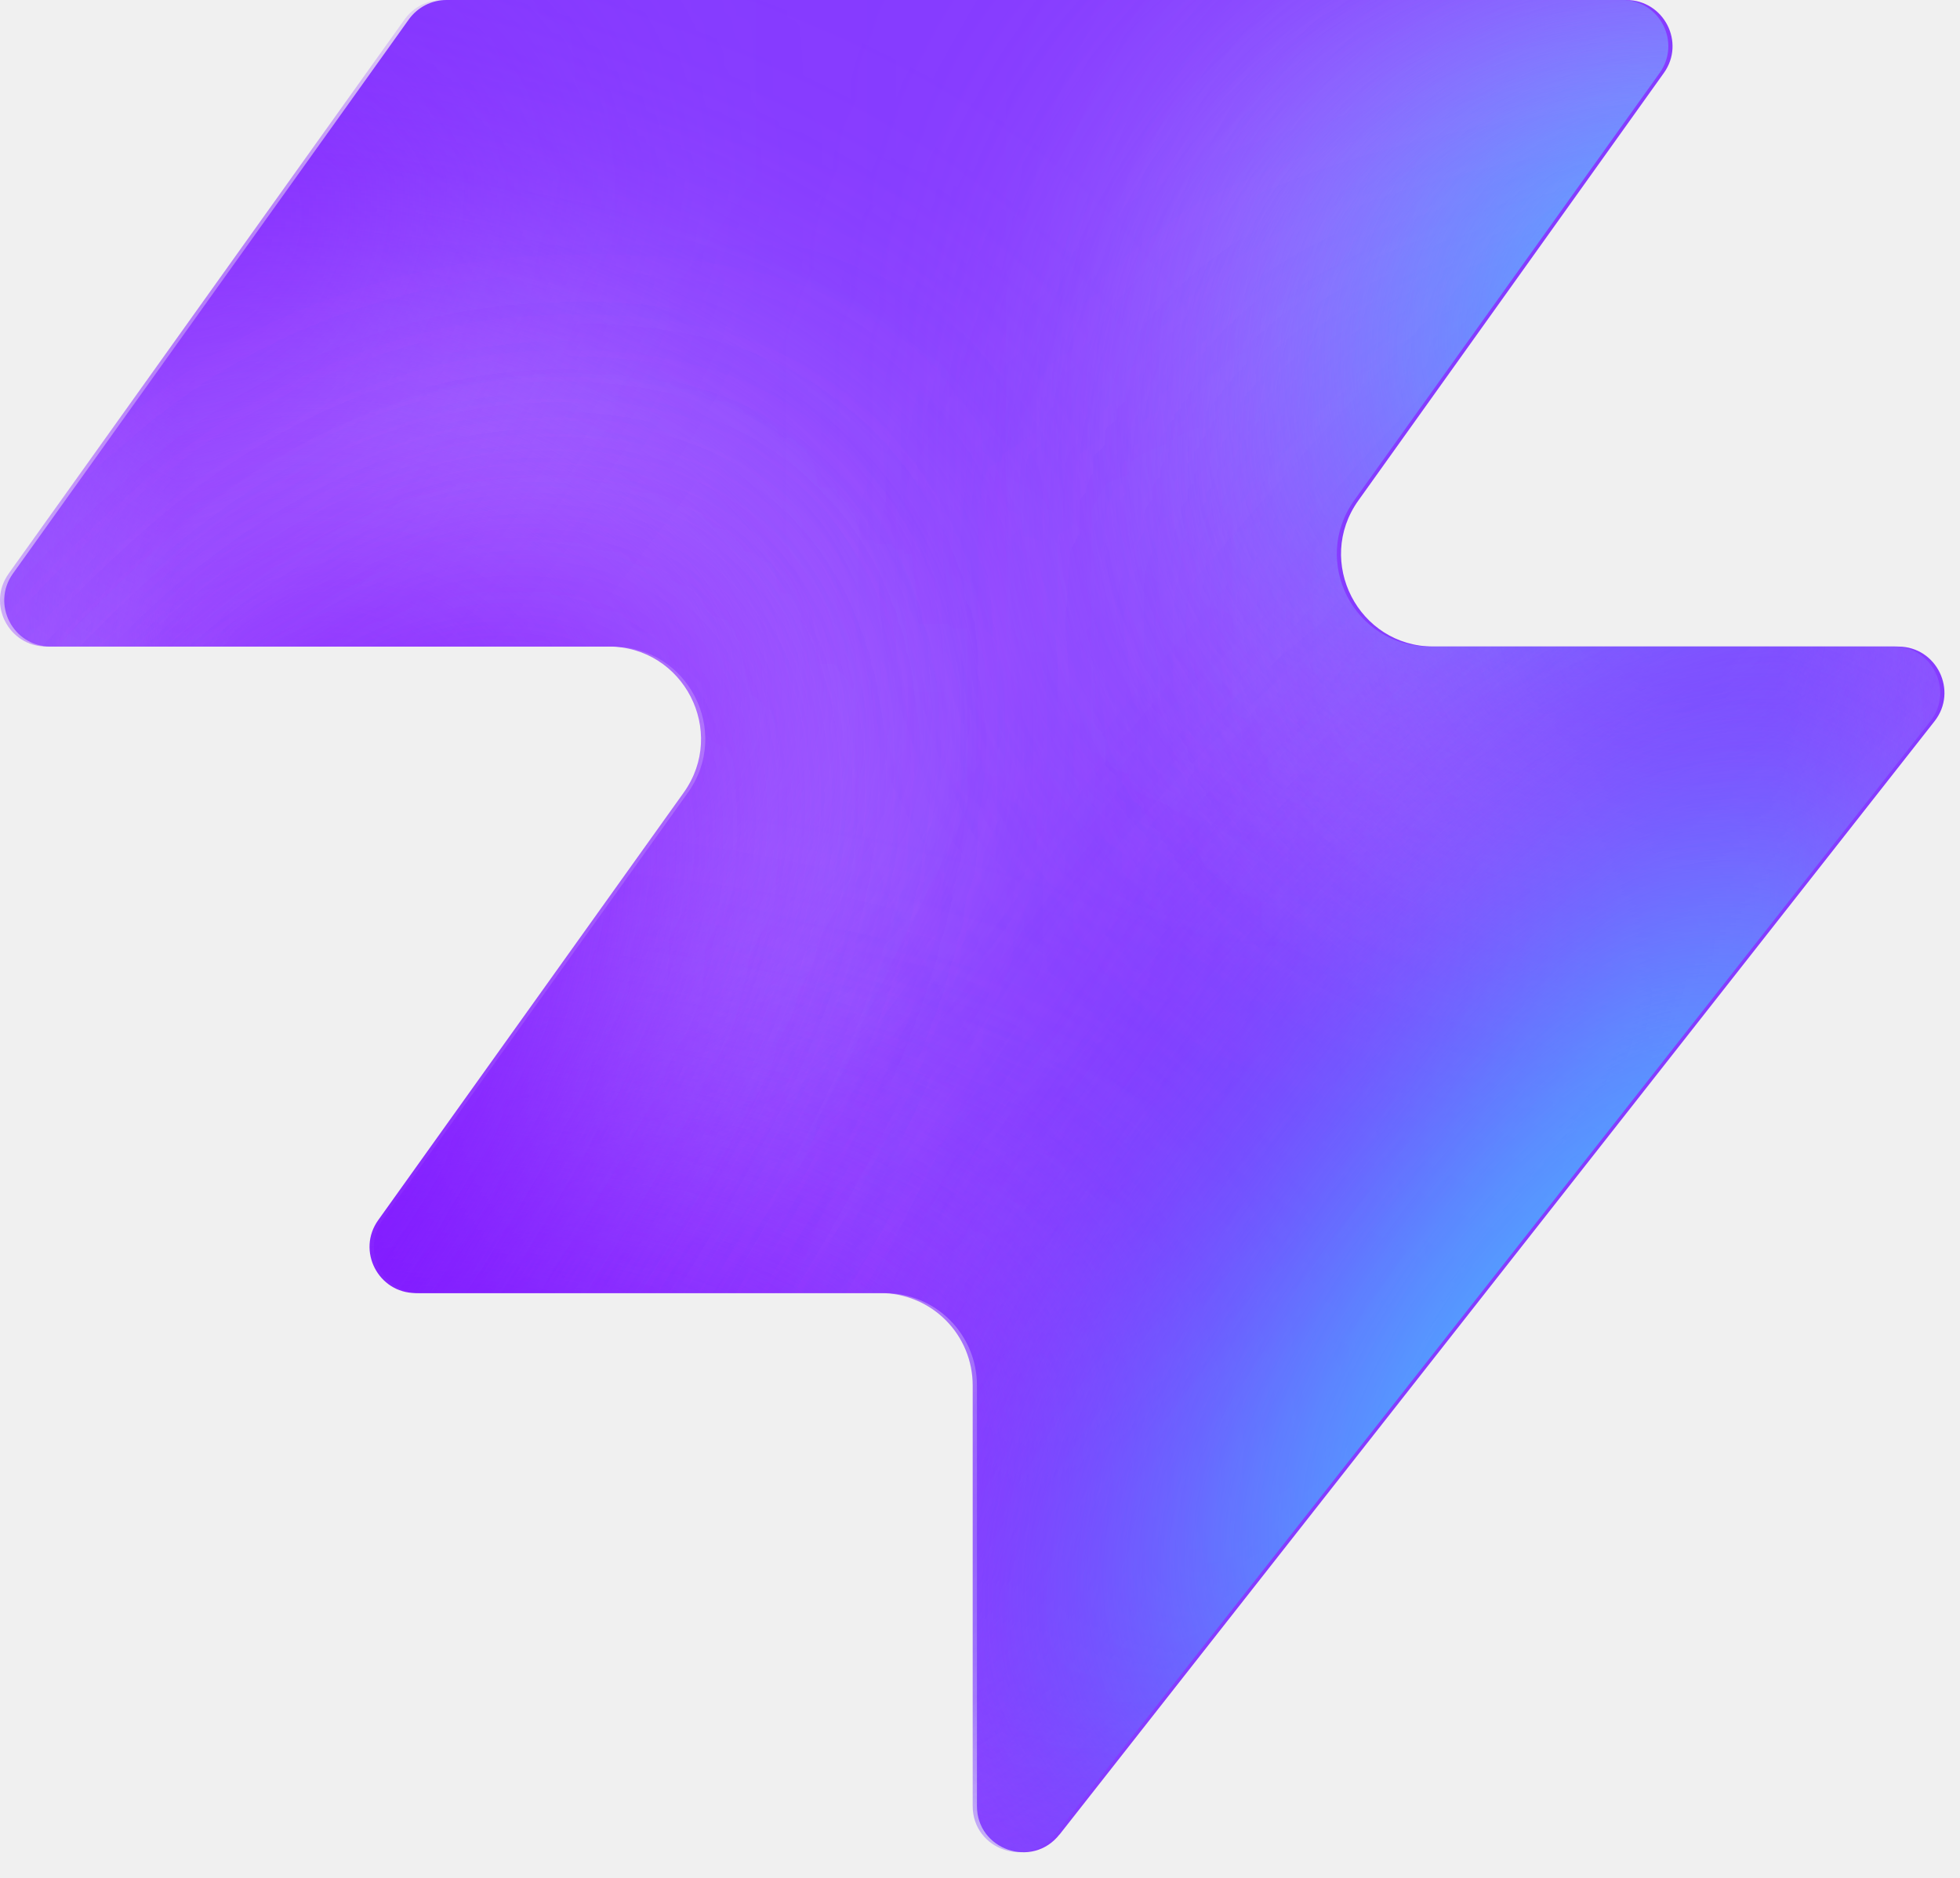
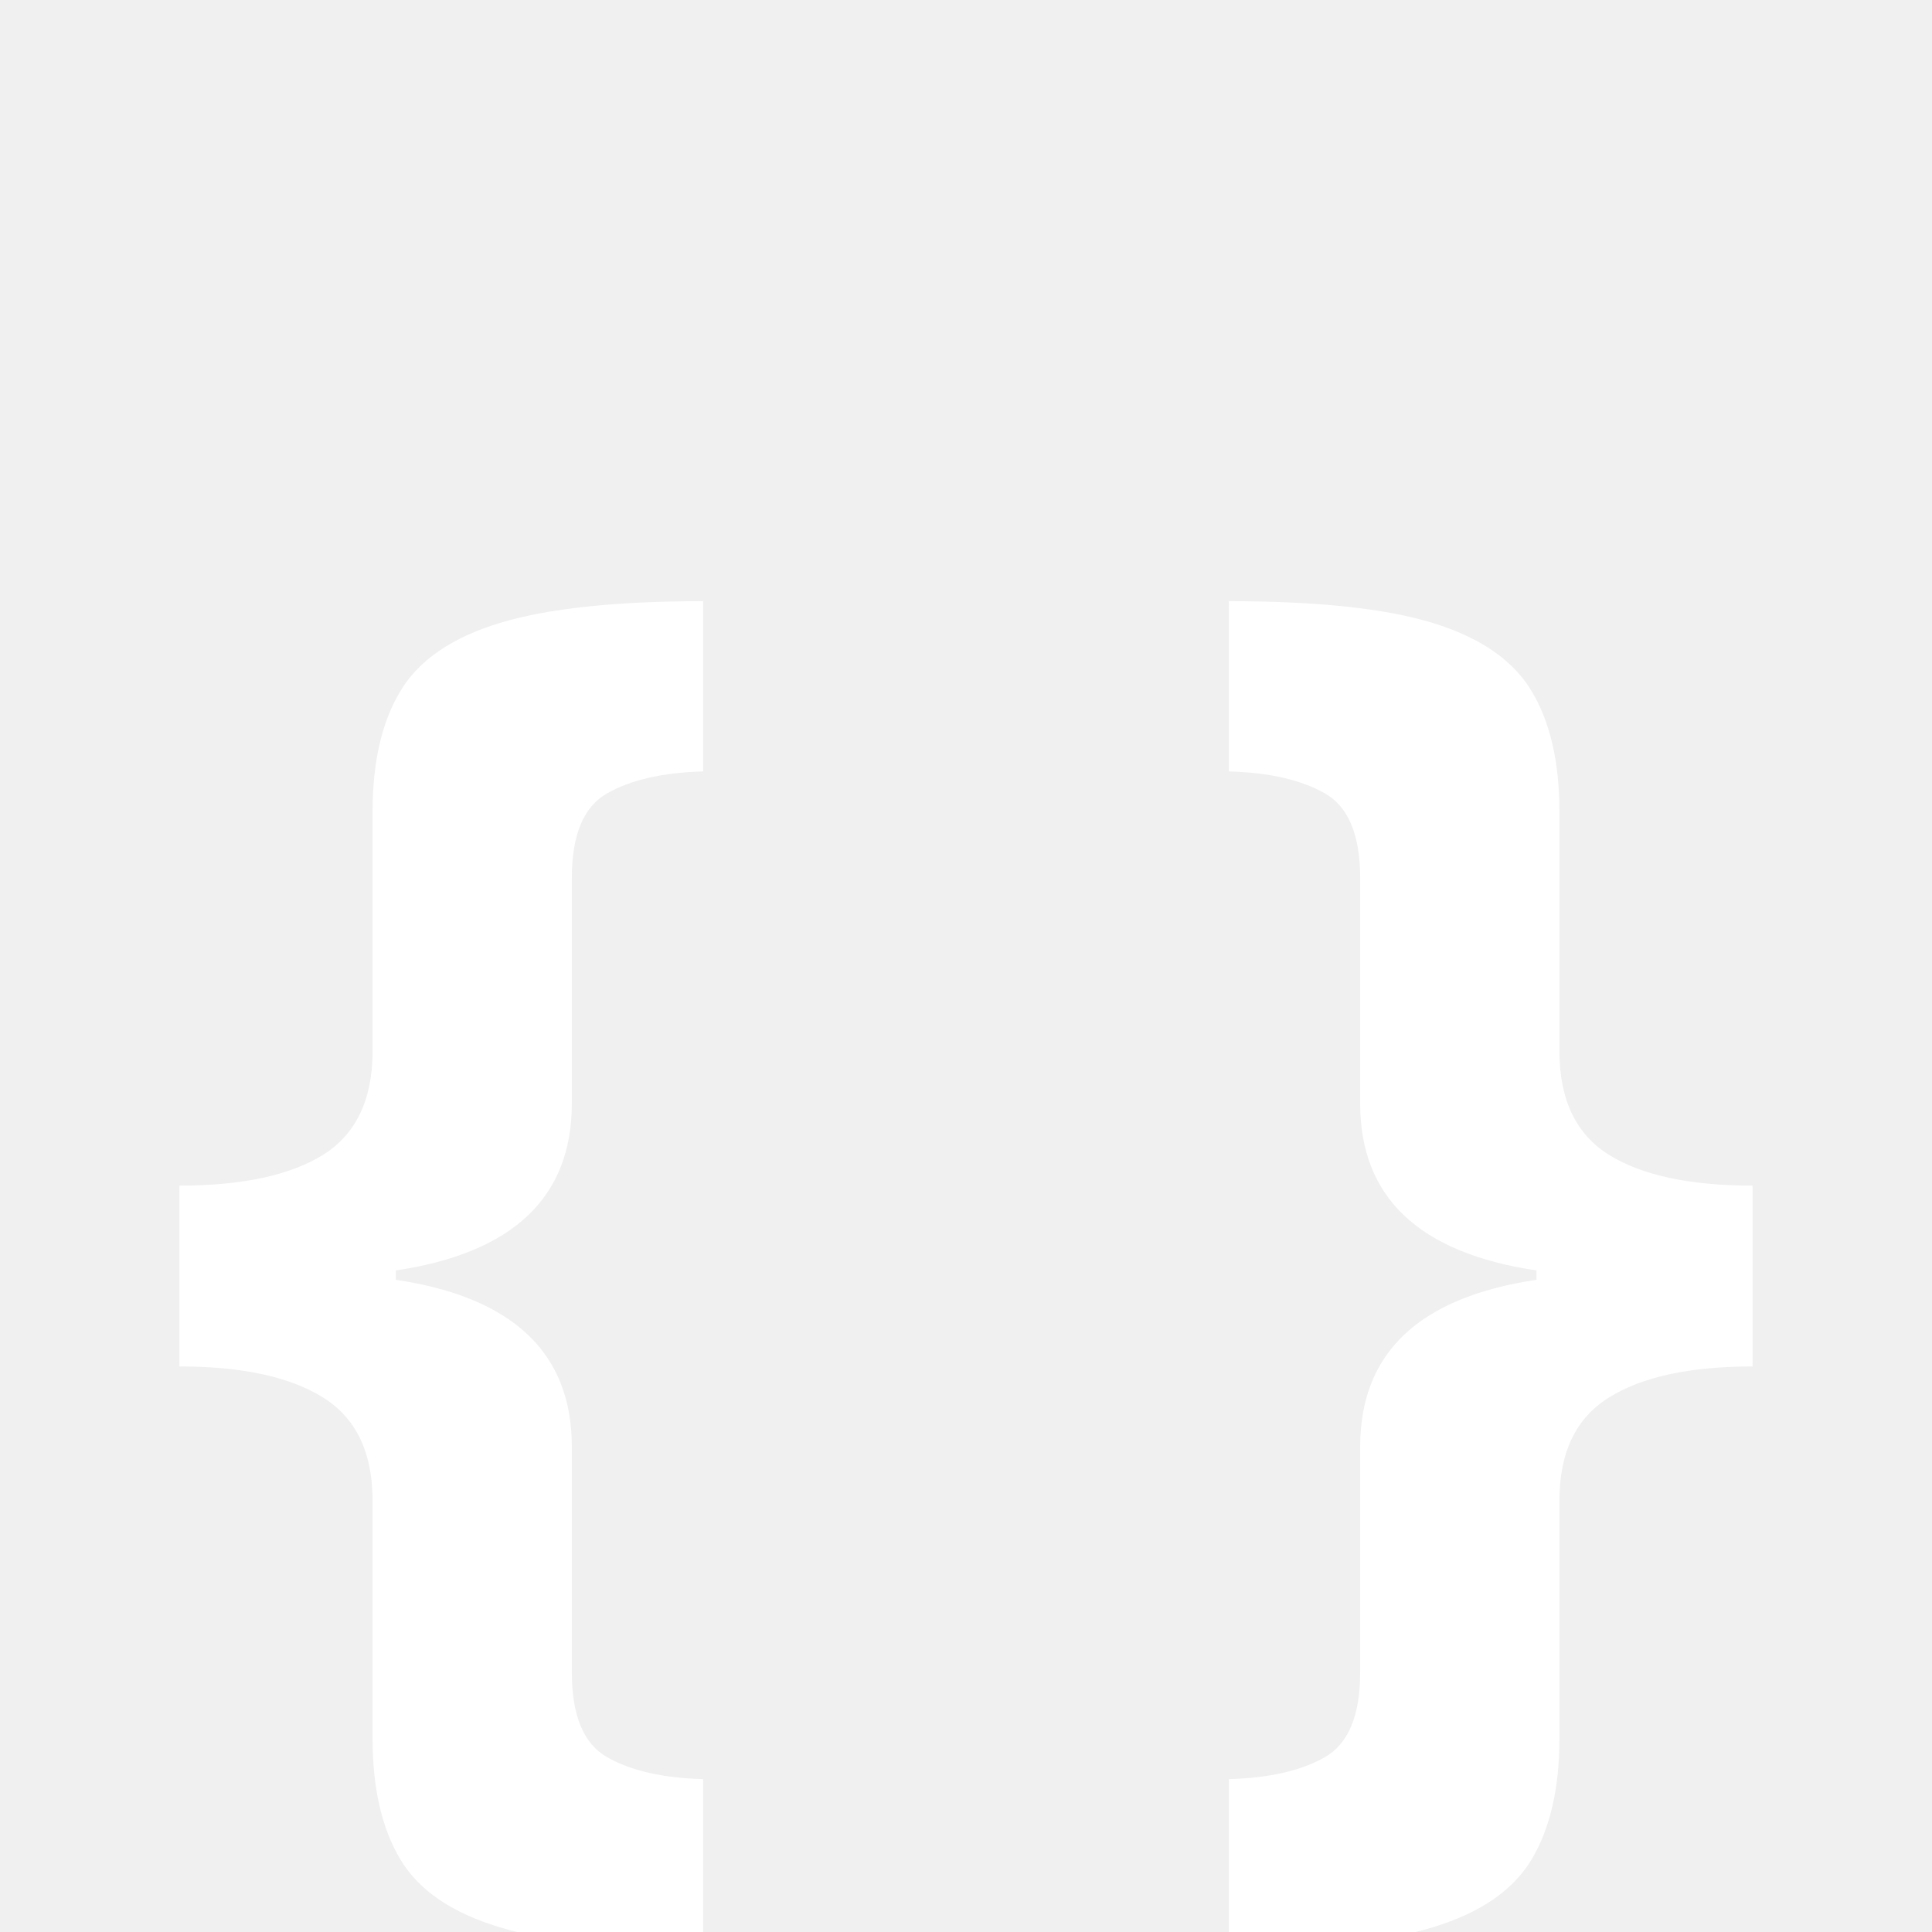
- <svg xmlns="http://www.w3.org/2000/svg" width="48" height="46" fill="none" viewBox="0 0 48 46">
-   <path fill="#863bff" d="M25.946 44.938c-.664.845-2.021.375-2.021-.698V33.937a2.26 2.26 0 0 0-2.262-2.262H10.287c-.92 0-1.456-1.04-.92-1.788l7.48-10.471c1.07-1.497 0-3.578-1.842-3.578H1.237c-.92 0-1.456-1.04-.92-1.788L10.013.474c.214-.297.556-.474.92-.474h28.894c.92 0 1.456 1.04.92 1.788l-7.48 10.471c-1.07 1.498 0 3.579 1.842 3.579h11.377c.943 0 1.473 1.088.89 1.83L25.947 44.94z" style="fill:#863bff;fill:color(display-p3 .525 .23 1);fill-opacity:1" />
-   <mask id="a" width="48" height="46" x="0" y="0" maskUnits="userSpaceOnUse" style="mask-type:alpha">
-     <path fill="#000" d="M25.842 44.938c-.664.844-2.021.375-2.021-.698V33.937a2.26 2.26 0 0 0-2.262-2.262H10.183c-.92 0-1.456-1.04-.92-1.788l7.48-10.471c1.07-1.498 0-3.579-1.842-3.579H1.133c-.92 0-1.456-1.04-.92-1.787L9.91.473c.214-.297.556-.474.92-.474h28.894c.92 0 1.456 1.04.92 1.788l-7.48 10.471c-1.07 1.498 0 3.578 1.842 3.578h11.377c.943 0 1.473 1.088.89 1.832L25.843 44.94z" style="fill:#000;fill-opacity:1" />
-   </mask>
-   <g mask="url(#a)">
-     <g filter="url(#b)">
-       <ellipse cx="5.508" cy="14.704" fill="#ede6ff" rx="5.508" ry="14.704" style="fill:#ede6ff;fill:color(display-p3 .927 .903 1);fill-opacity:1" transform="matrix(.00324 1 1 -.00324 -4.47 31.516)" />
-     </g>
-     <g filter="url(#c)">
-       <ellipse cx="10.399" cy="29.851" fill="#ede6ff" rx="10.399" ry="29.851" style="fill:#ede6ff;fill:color(display-p3 .927 .903 1);fill-opacity:1" transform="matrix(.00324 1 1 -.00324 -39.328 7.883)" />
-     </g>
-     <g filter="url(#d)">
-       <ellipse cx="5.508" cy="30.487" fill="#7e14ff" rx="5.508" ry="30.487" style="fill:#7e14ff;fill:color(display-p3 .492 .077 1);fill-opacity:1" transform="rotate(89.814 -25.913 -14.639)scale(1 -1)" />
-     </g>
-     <g filter="url(#e)">
-       <ellipse cx="5.508" cy="30.599" fill="#7e14ff" rx="5.508" ry="30.599" style="fill:#7e14ff;fill:color(display-p3 .492 .077 1);fill-opacity:1" transform="rotate(89.814 -32.644 -3.334)scale(1 -1)" />
-     </g>
-     <g filter="url(#f)">
-       <ellipse cx="5.508" cy="30.599" fill="#7e14ff" rx="5.508" ry="30.599" style="fill:#7e14ff;fill:color(display-p3 .492 .077 1);fill-opacity:1" transform="matrix(.00324 1 1 -.00324 -34.34 30.47)" />
-     </g>
-     <g filter="url(#g)">
-       <ellipse cx="14.072" cy="22.078" fill="#ede6ff" rx="14.072" ry="22.078" style="fill:#ede6ff;fill:color(display-p3 .927 .903 1);fill-opacity:1" transform="rotate(93.35 24.506 48.493)scale(-1 1)" />
-     </g>
-     <g filter="url(#h)">
-       <ellipse cx="3.47" cy="21.501" fill="#7e14ff" rx="3.47" ry="21.501" style="fill:#7e14ff;fill:color(display-p3 .492 .077 1);fill-opacity:1" transform="rotate(89.009 28.708 47.59)scale(-1 1)" />
-     </g>
-     <g filter="url(#i)">
-       <ellipse cx="3.47" cy="21.501" fill="#7e14ff" rx="3.47" ry="21.501" style="fill:#7e14ff;fill:color(display-p3 .492 .077 1);fill-opacity:1" transform="rotate(89.009 28.708 47.59)scale(-1 1)" />
-     </g>
-     <g filter="url(#j)">
-       <ellipse cx=".387" cy="8.972" fill="#7e14ff" rx="4.407" ry="29.108" style="fill:#7e14ff;fill:color(display-p3 .492 .077 1);fill-opacity:1" transform="rotate(39.51 .387 8.972)" />
-     </g>
-     <g filter="url(#k)">
-       <ellipse cx="47.523" cy="-6.092" fill="#7e14ff" rx="4.407" ry="29.108" style="fill:#7e14ff;fill:color(display-p3 .492 .077 1);fill-opacity:1" transform="rotate(37.892 47.523 -6.092)" />
-     </g>
-     <g filter="url(#l)">
-       <ellipse cx="41.412" cy="6.333" fill="#47bfff" rx="5.971" ry="9.665" style="fill:#47bfff;fill:color(display-p3 .28 .748 1);fill-opacity:1" transform="rotate(37.892 41.412 6.333)" />
-     </g>
-     <g filter="url(#m)">
-       <ellipse cx="-1.879" cy="38.332" fill="#7e14ff" rx="4.407" ry="29.108" style="fill:#7e14ff;fill:color(display-p3 .492 .077 1);fill-opacity:1" transform="rotate(37.892 -1.88 38.332)" />
-     </g>
-     <g filter="url(#n)">
-       <ellipse cx="-1.879" cy="38.332" fill="#7e14ff" rx="4.407" ry="29.108" style="fill:#7e14ff;fill:color(display-p3 .492 .077 1);fill-opacity:1" transform="rotate(37.892 -1.88 38.332)" />
-     </g>
-     <g filter="url(#o)">
-       <ellipse cx="35.651" cy="29.907" fill="#7e14ff" rx="4.407" ry="29.108" style="fill:#7e14ff;fill:color(display-p3 .492 .077 1);fill-opacity:1" transform="rotate(37.892 35.651 29.907)" />
-     </g>
-     <g filter="url(#p)">
-       <ellipse cx="38.418" cy="32.4" fill="#47bfff" rx="5.971" ry="15.297" style="fill:#47bfff;fill:color(display-p3 .28 .748 1);fill-opacity:1" transform="rotate(37.892 38.418 32.4)" />
-     </g>
-   </g>
-   <defs>
-     <filter id="b" width="60.045" height="41.654" x="-19.77" y="16.149" color-interpolation-filters="sRGB" filterUnits="userSpaceOnUse">
-       <feFlood flood-opacity="0" result="BackgroundImageFix" />
-       <feBlend in="SourceGraphic" in2="BackgroundImageFix" result="shape" />
-       <feGaussianBlur result="effect1_foregroundBlur_2002_17158" stdDeviation="7.659" />
-     </filter>
-     <filter id="c" width="90.34" height="51.437" x="-54.613" y="-7.533" color-interpolation-filters="sRGB" filterUnits="userSpaceOnUse">
-       <feFlood flood-opacity="0" result="BackgroundImageFix" />
-       <feBlend in="SourceGraphic" in2="BackgroundImageFix" result="shape" />
-       <feGaussianBlur result="effect1_foregroundBlur_2002_17158" stdDeviation="7.659" />
-     </filter>
-     <filter id="d" width="79.355" height="29.4" x="-49.64" y="2.03" color-interpolation-filters="sRGB" filterUnits="userSpaceOnUse">
-       <feFlood flood-opacity="0" result="BackgroundImageFix" />
-       <feBlend in="SourceGraphic" in2="BackgroundImageFix" result="shape" />
-       <feGaussianBlur result="effect1_foregroundBlur_2002_17158" stdDeviation="4.596" />
-     </filter>
-     <filter id="e" width="79.579" height="29.4" x="-45.045" y="20.029" color-interpolation-filters="sRGB" filterUnits="userSpaceOnUse">
-       <feFlood flood-opacity="0" result="BackgroundImageFix" />
-       <feBlend in="SourceGraphic" in2="BackgroundImageFix" result="shape" />
-       <feGaussianBlur result="effect1_foregroundBlur_2002_17158" stdDeviation="4.596" />
-     </filter>
-     <filter id="f" width="79.579" height="29.4" x="-43.513" y="21.178" color-interpolation-filters="sRGB" filterUnits="userSpaceOnUse">
-       <feFlood flood-opacity="0" result="BackgroundImageFix" />
-       <feBlend in="SourceGraphic" in2="BackgroundImageFix" result="shape" />
-       <feGaussianBlur result="effect1_foregroundBlur_2002_17158" stdDeviation="4.596" />
-     </filter>
-     <filter id="g" width="74.749" height="58.852" x="15.756" y="-17.901" color-interpolation-filters="sRGB" filterUnits="userSpaceOnUse">
-       <feFlood flood-opacity="0" result="BackgroundImageFix" />
-       <feBlend in="SourceGraphic" in2="BackgroundImageFix" result="shape" />
-       <feGaussianBlur result="effect1_foregroundBlur_2002_17158" stdDeviation="7.659" />
-     </filter>
-     <filter id="h" width="61.377" height="25.362" x="23.548" y="2.284" color-interpolation-filters="sRGB" filterUnits="userSpaceOnUse">
-       <feFlood flood-opacity="0" result="BackgroundImageFix" />
-       <feBlend in="SourceGraphic" in2="BackgroundImageFix" result="shape" />
-       <feGaussianBlur result="effect1_foregroundBlur_2002_17158" stdDeviation="4.596" />
-     </filter>
-     <filter id="i" width="61.377" height="25.362" x="23.548" y="2.284" color-interpolation-filters="sRGB" filterUnits="userSpaceOnUse">
-       <feFlood flood-opacity="0" result="BackgroundImageFix" />
-       <feBlend in="SourceGraphic" in2="BackgroundImageFix" result="shape" />
-       <feGaussianBlur result="effect1_foregroundBlur_2002_17158" stdDeviation="4.596" />
-     </filter>
-     <filter id="j" width="56.045" height="63.649" x="-27.636" y="-22.853" color-interpolation-filters="sRGB" filterUnits="userSpaceOnUse">
-       <feFlood flood-opacity="0" result="BackgroundImageFix" />
-       <feBlend in="SourceGraphic" in2="BackgroundImageFix" result="shape" />
-       <feGaussianBlur result="effect1_foregroundBlur_2002_17158" stdDeviation="4.596" />
-     </filter>
-     <filter id="k" width="54.814" height="64.646" x="20.116" y="-38.415" color-interpolation-filters="sRGB" filterUnits="userSpaceOnUse">
-       <feFlood flood-opacity="0" result="BackgroundImageFix" />
-       <feBlend in="SourceGraphic" in2="BackgroundImageFix" result="shape" />
-       <feGaussianBlur result="effect1_foregroundBlur_2002_17158" stdDeviation="4.596" />
-     </filter>
-     <filter id="l" width="33.541" height="35.313" x="24.641" y="-11.323" color-interpolation-filters="sRGB" filterUnits="userSpaceOnUse">
-       <feFlood flood-opacity="0" result="BackgroundImageFix" />
-       <feBlend in="SourceGraphic" in2="BackgroundImageFix" result="shape" />
-       <feGaussianBlur result="effect1_foregroundBlur_2002_17158" stdDeviation="4.596" />
-     </filter>
-     <filter id="m" width="54.814" height="64.646" x="-29.286" y="6.009" color-interpolation-filters="sRGB" filterUnits="userSpaceOnUse">
-       <feFlood flood-opacity="0" result="BackgroundImageFix" />
-       <feBlend in="SourceGraphic" in2="BackgroundImageFix" result="shape" />
-       <feGaussianBlur result="effect1_foregroundBlur_2002_17158" stdDeviation="4.596" />
-     </filter>
-     <filter id="n" width="54.814" height="64.646" x="-29.286" y="6.009" color-interpolation-filters="sRGB" filterUnits="userSpaceOnUse">
-       <feFlood flood-opacity="0" result="BackgroundImageFix" />
-       <feBlend in="SourceGraphic" in2="BackgroundImageFix" result="shape" />
-       <feGaussianBlur result="effect1_foregroundBlur_2002_17158" stdDeviation="4.596" />
-     </filter>
-     <filter id="o" width="54.814" height="64.646" x="8.244" y="-2.416" color-interpolation-filters="sRGB" filterUnits="userSpaceOnUse">
-       <feFlood flood-opacity="0" result="BackgroundImageFix" />
-       <feBlend in="SourceGraphic" in2="BackgroundImageFix" result="shape" />
-       <feGaussianBlur result="effect1_foregroundBlur_2002_17158" stdDeviation="4.596" />
-     </filter>
-     <filter id="p" width="39.409" height="43.623" x="18.713" y="10.588" color-interpolation-filters="sRGB" filterUnits="userSpaceOnUse">
-       <feFlood flood-opacity="0" result="BackgroundImageFix" />
-       <feBlend in="SourceGraphic" in2="BackgroundImageFix" result="shape" />
-       <feGaussianBlur result="effect1_foregroundBlur_2002_17158" stdDeviation="4.596" />
-     </filter>
-   </defs>
+ <svg xmlns="http://www.w3.org/2000/svg" viewBox="0 0 100 100" width="100" height="100">
+   <text x="50%" y="60%" dominant-baseline="middle" text-anchor="middle" font-family="sans-serif" font-weight="900" font-size="80" fill="#ffffff">{ }</text>
</svg>
